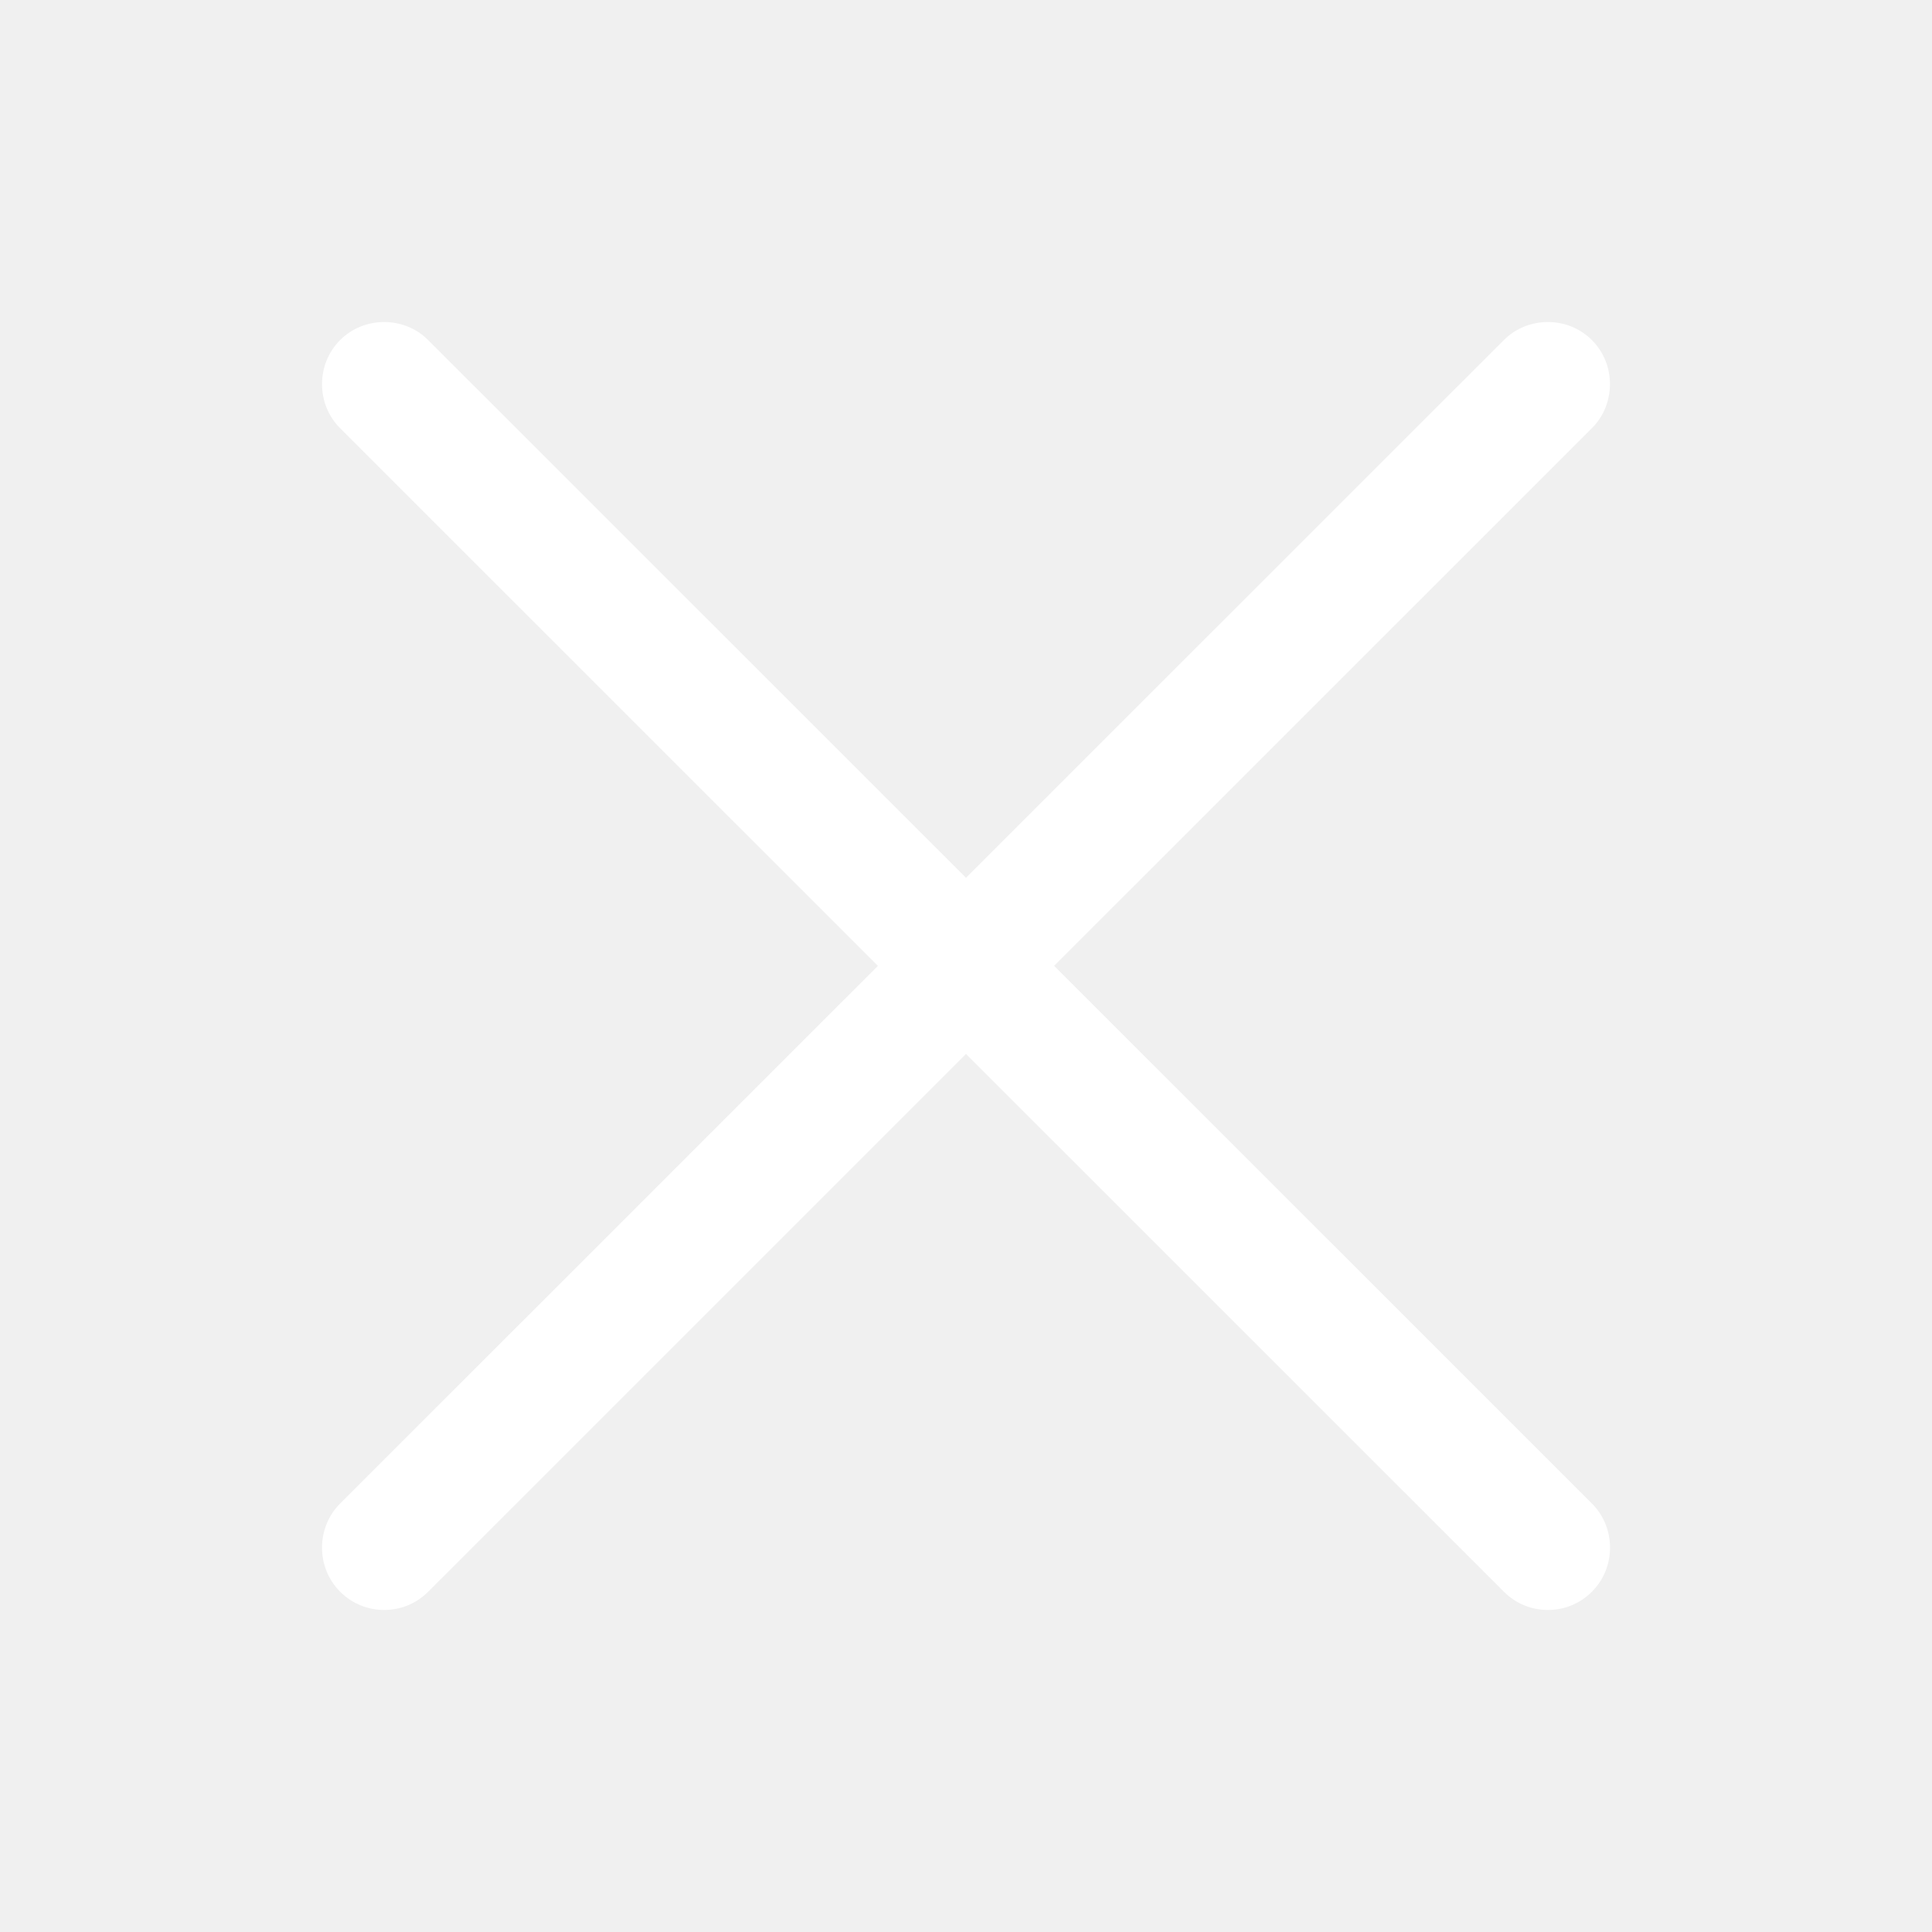
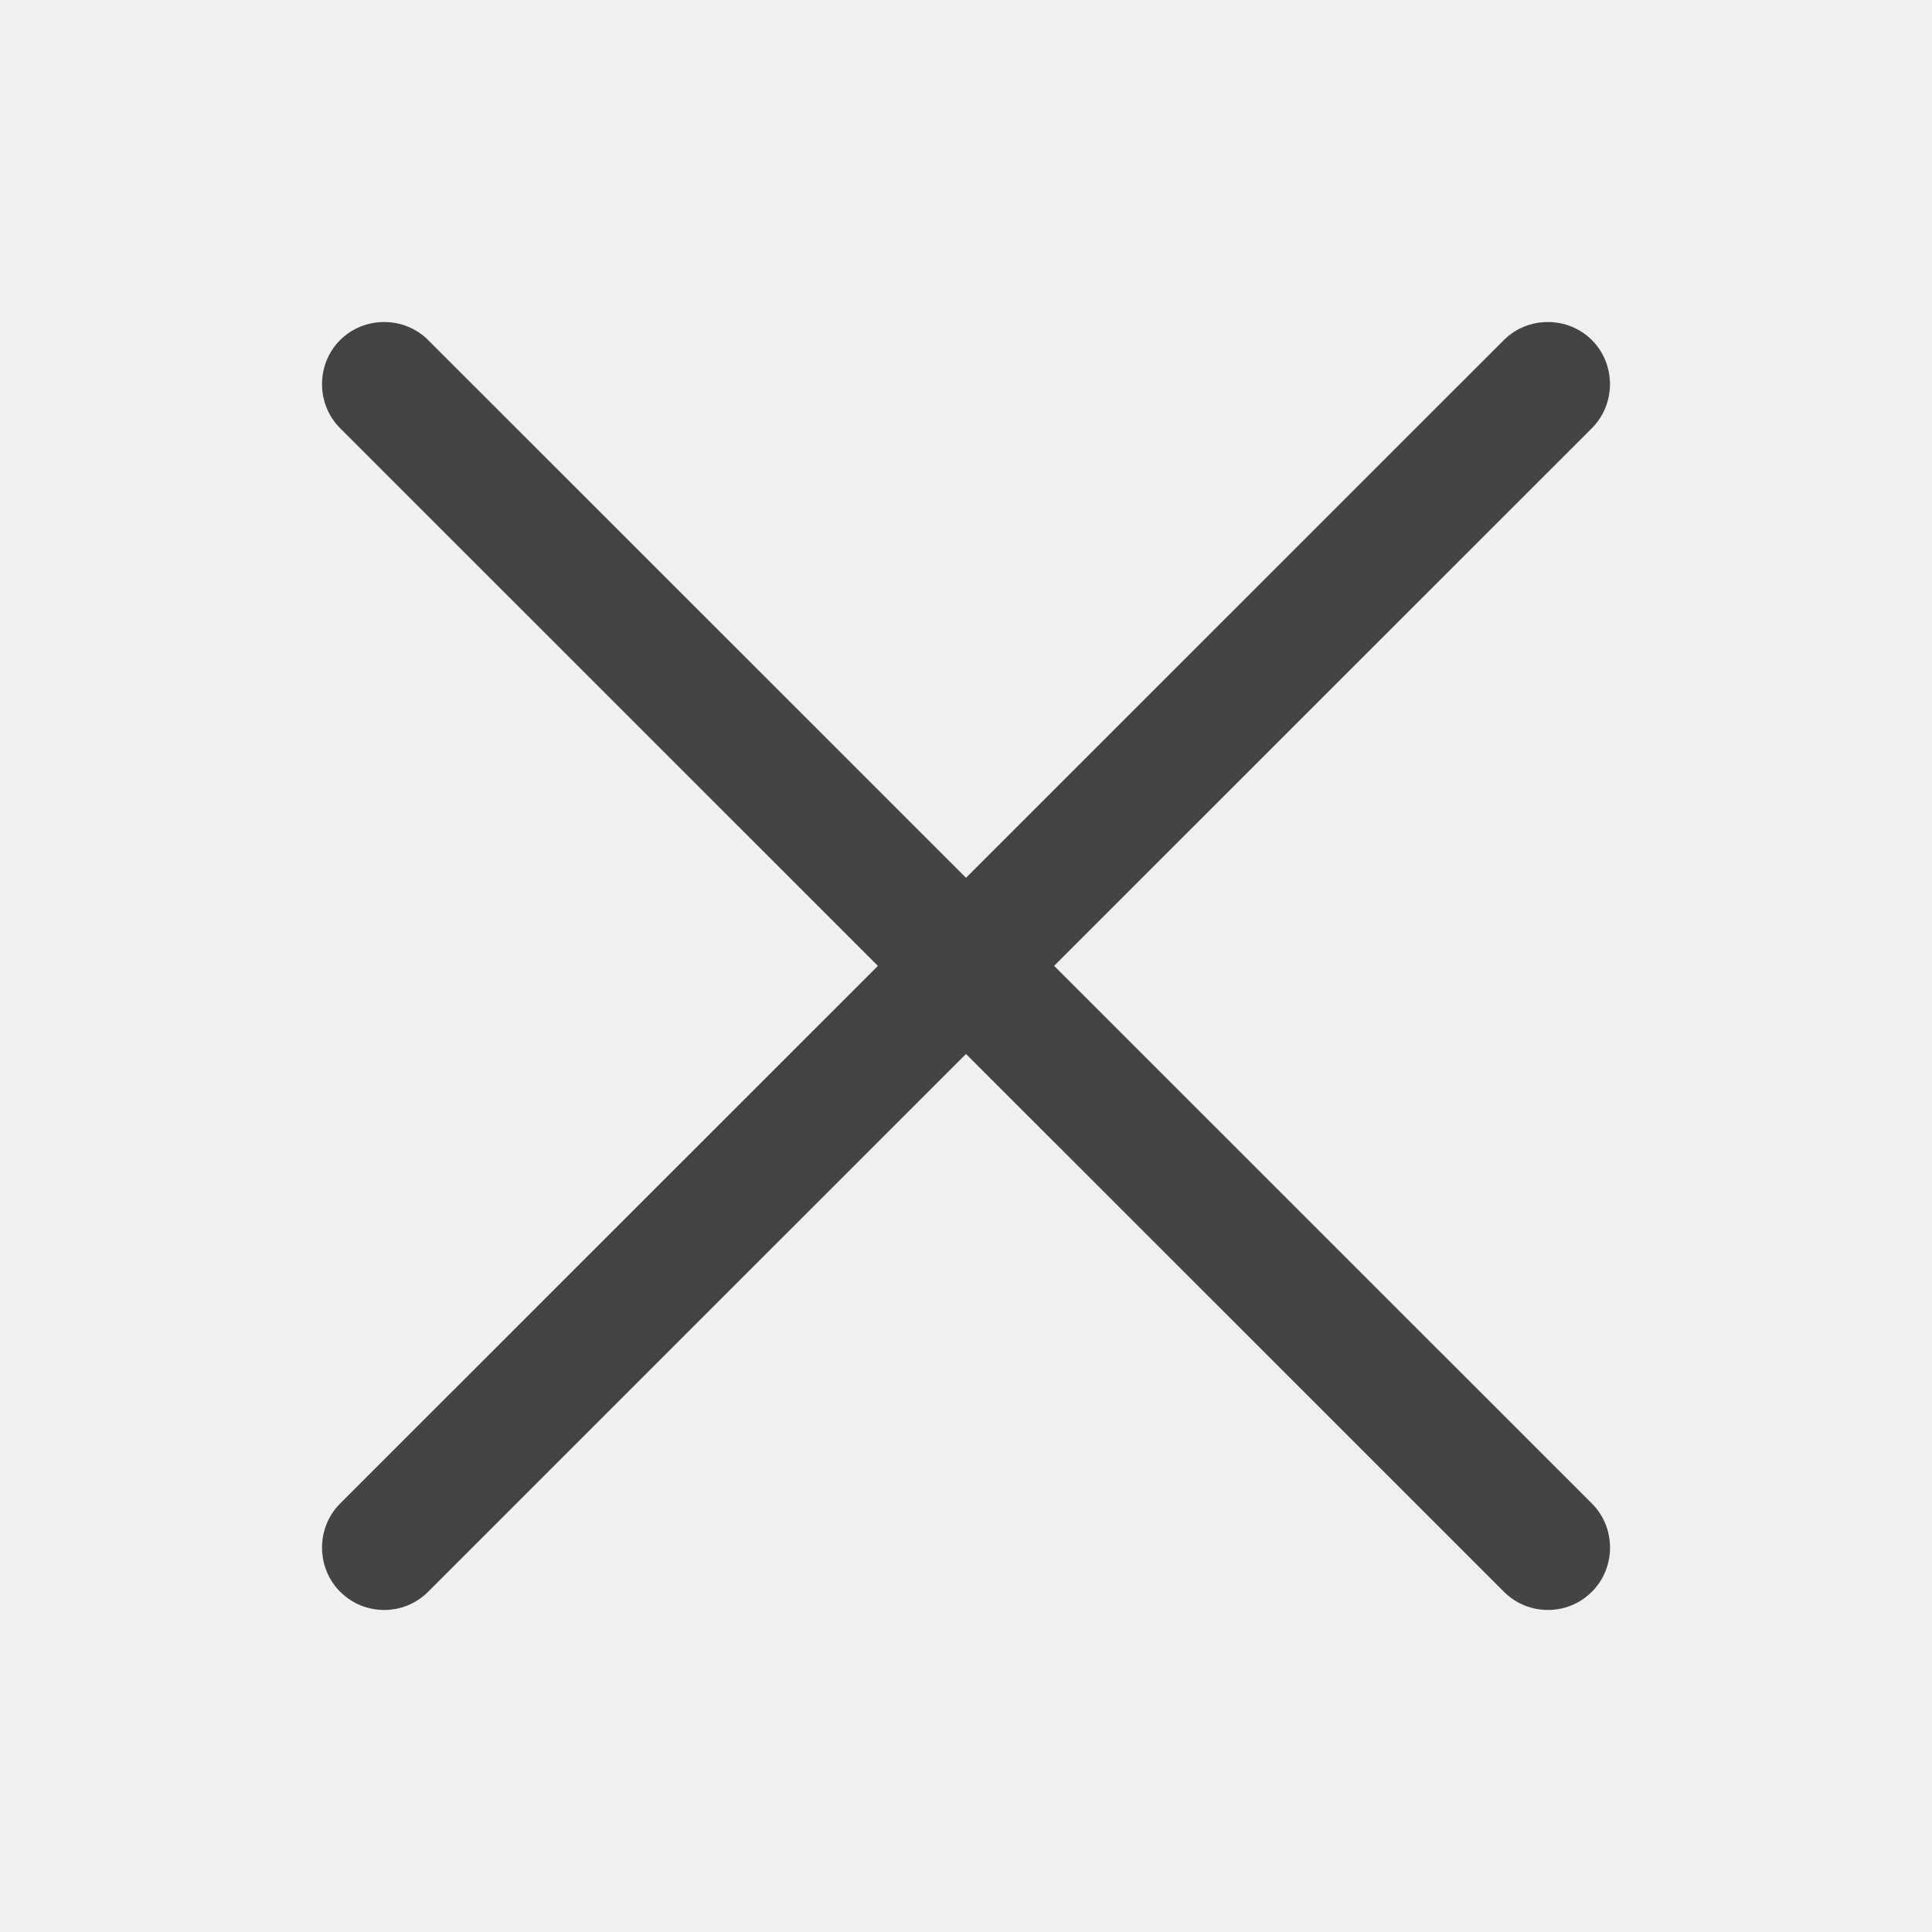
<svg xmlns="http://www.w3.org/2000/svg" width="32" height="32" fill="none">
-   <path d="m17.459 15.998 8.908-8.906c.399-.399.399-1.06 0-1.459s-1.06-.399-1.459 0L16 14.539 7.092 5.633c-.399-.399-1.06-.399-1.459 0-.399.399-.399 1.06 0 1.459l8.908 8.906-8.908 8.906c-.399.399-.399 1.06 0 1.459.206.206.468.303.73.303.262 0 .523-.096.73-.303L16 17.457l8.908 8.906c.206.206.468.303.73.303s.523-.096.73-.303c.399-.399.399-1.06 0-1.459l-8.908-8.906Z" fill="#fff" />
+   <path d="m17.459 15.998 8.908-8.906c.399-.399.399-1.06 0-1.459s-1.06-.399-1.459 0L16 14.539 7.092 5.633c-.399-.399-1.06-.399-1.459 0-.399.399-.399 1.06 0 1.459l8.908 8.906-8.908 8.906c-.399.399-.399 1.06 0 1.459.206.206.468.303.73.303.262 0 .523-.096.73-.303L16 17.457l8.908 8.906c.206.206.468.303.73.303s.523-.096.73-.303c.399-.399.399-1.06 0-1.459l-8.908-8.906Z" fill="#444444" />
</svg>
